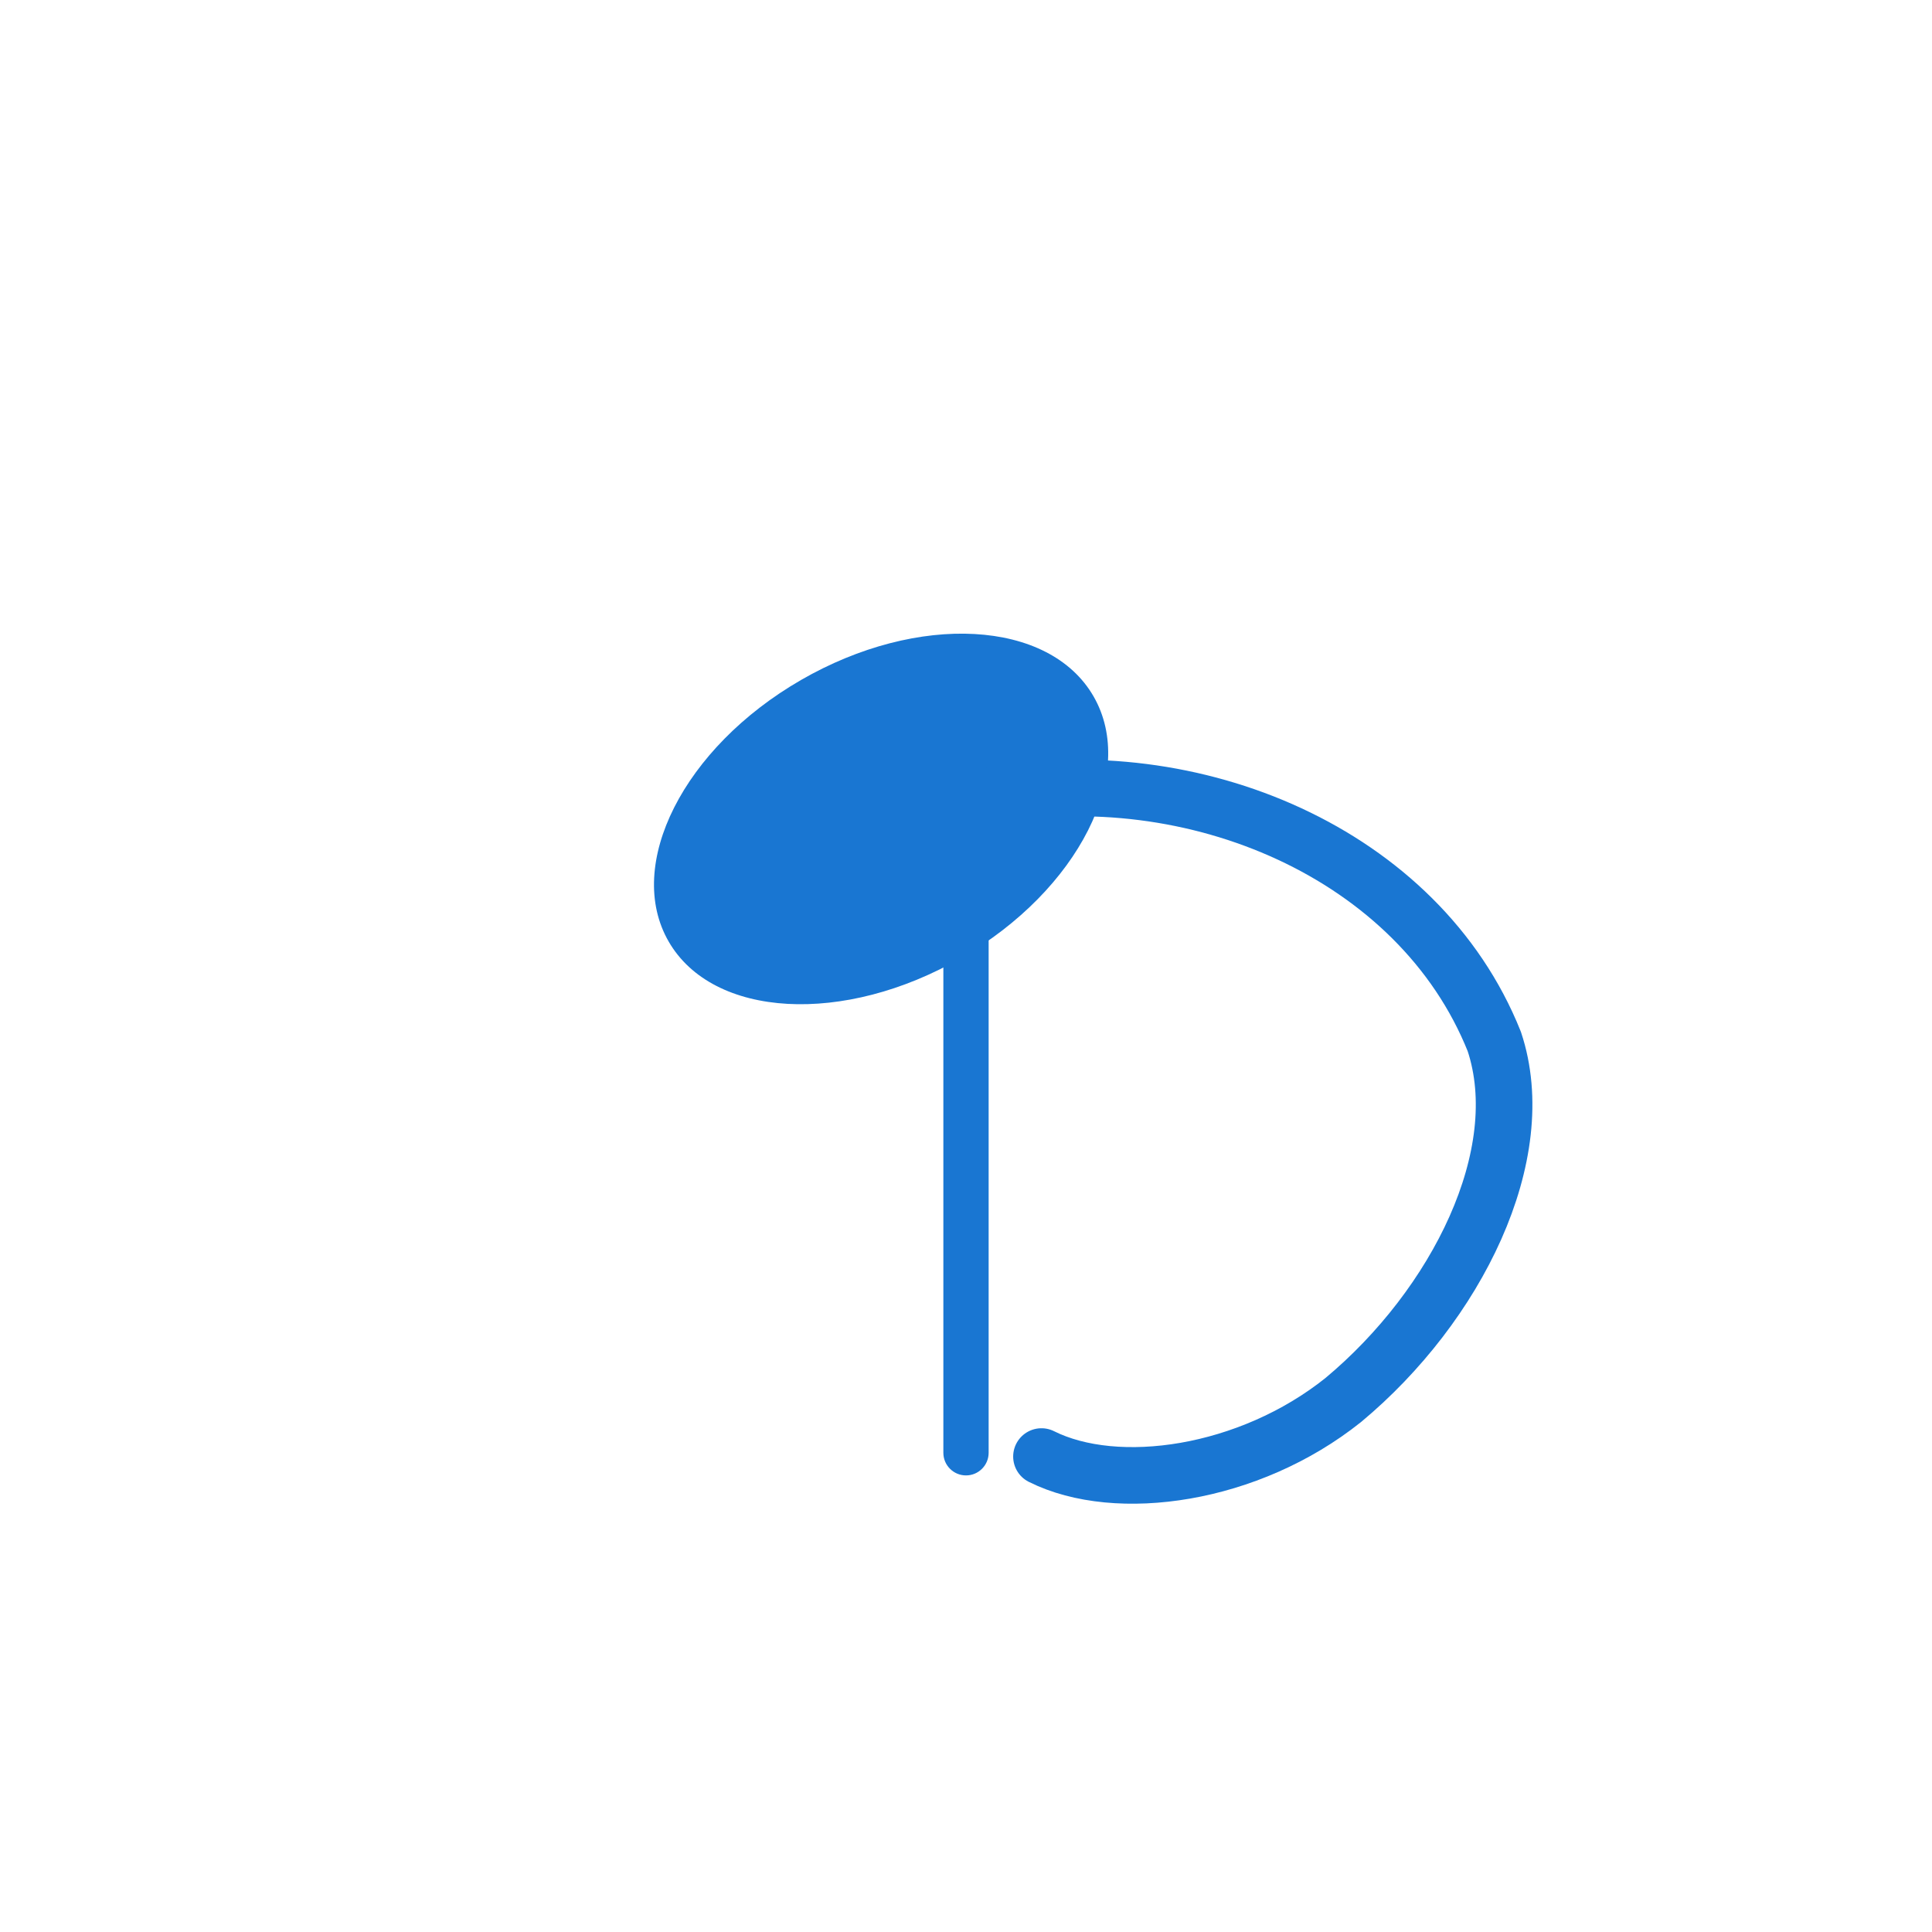
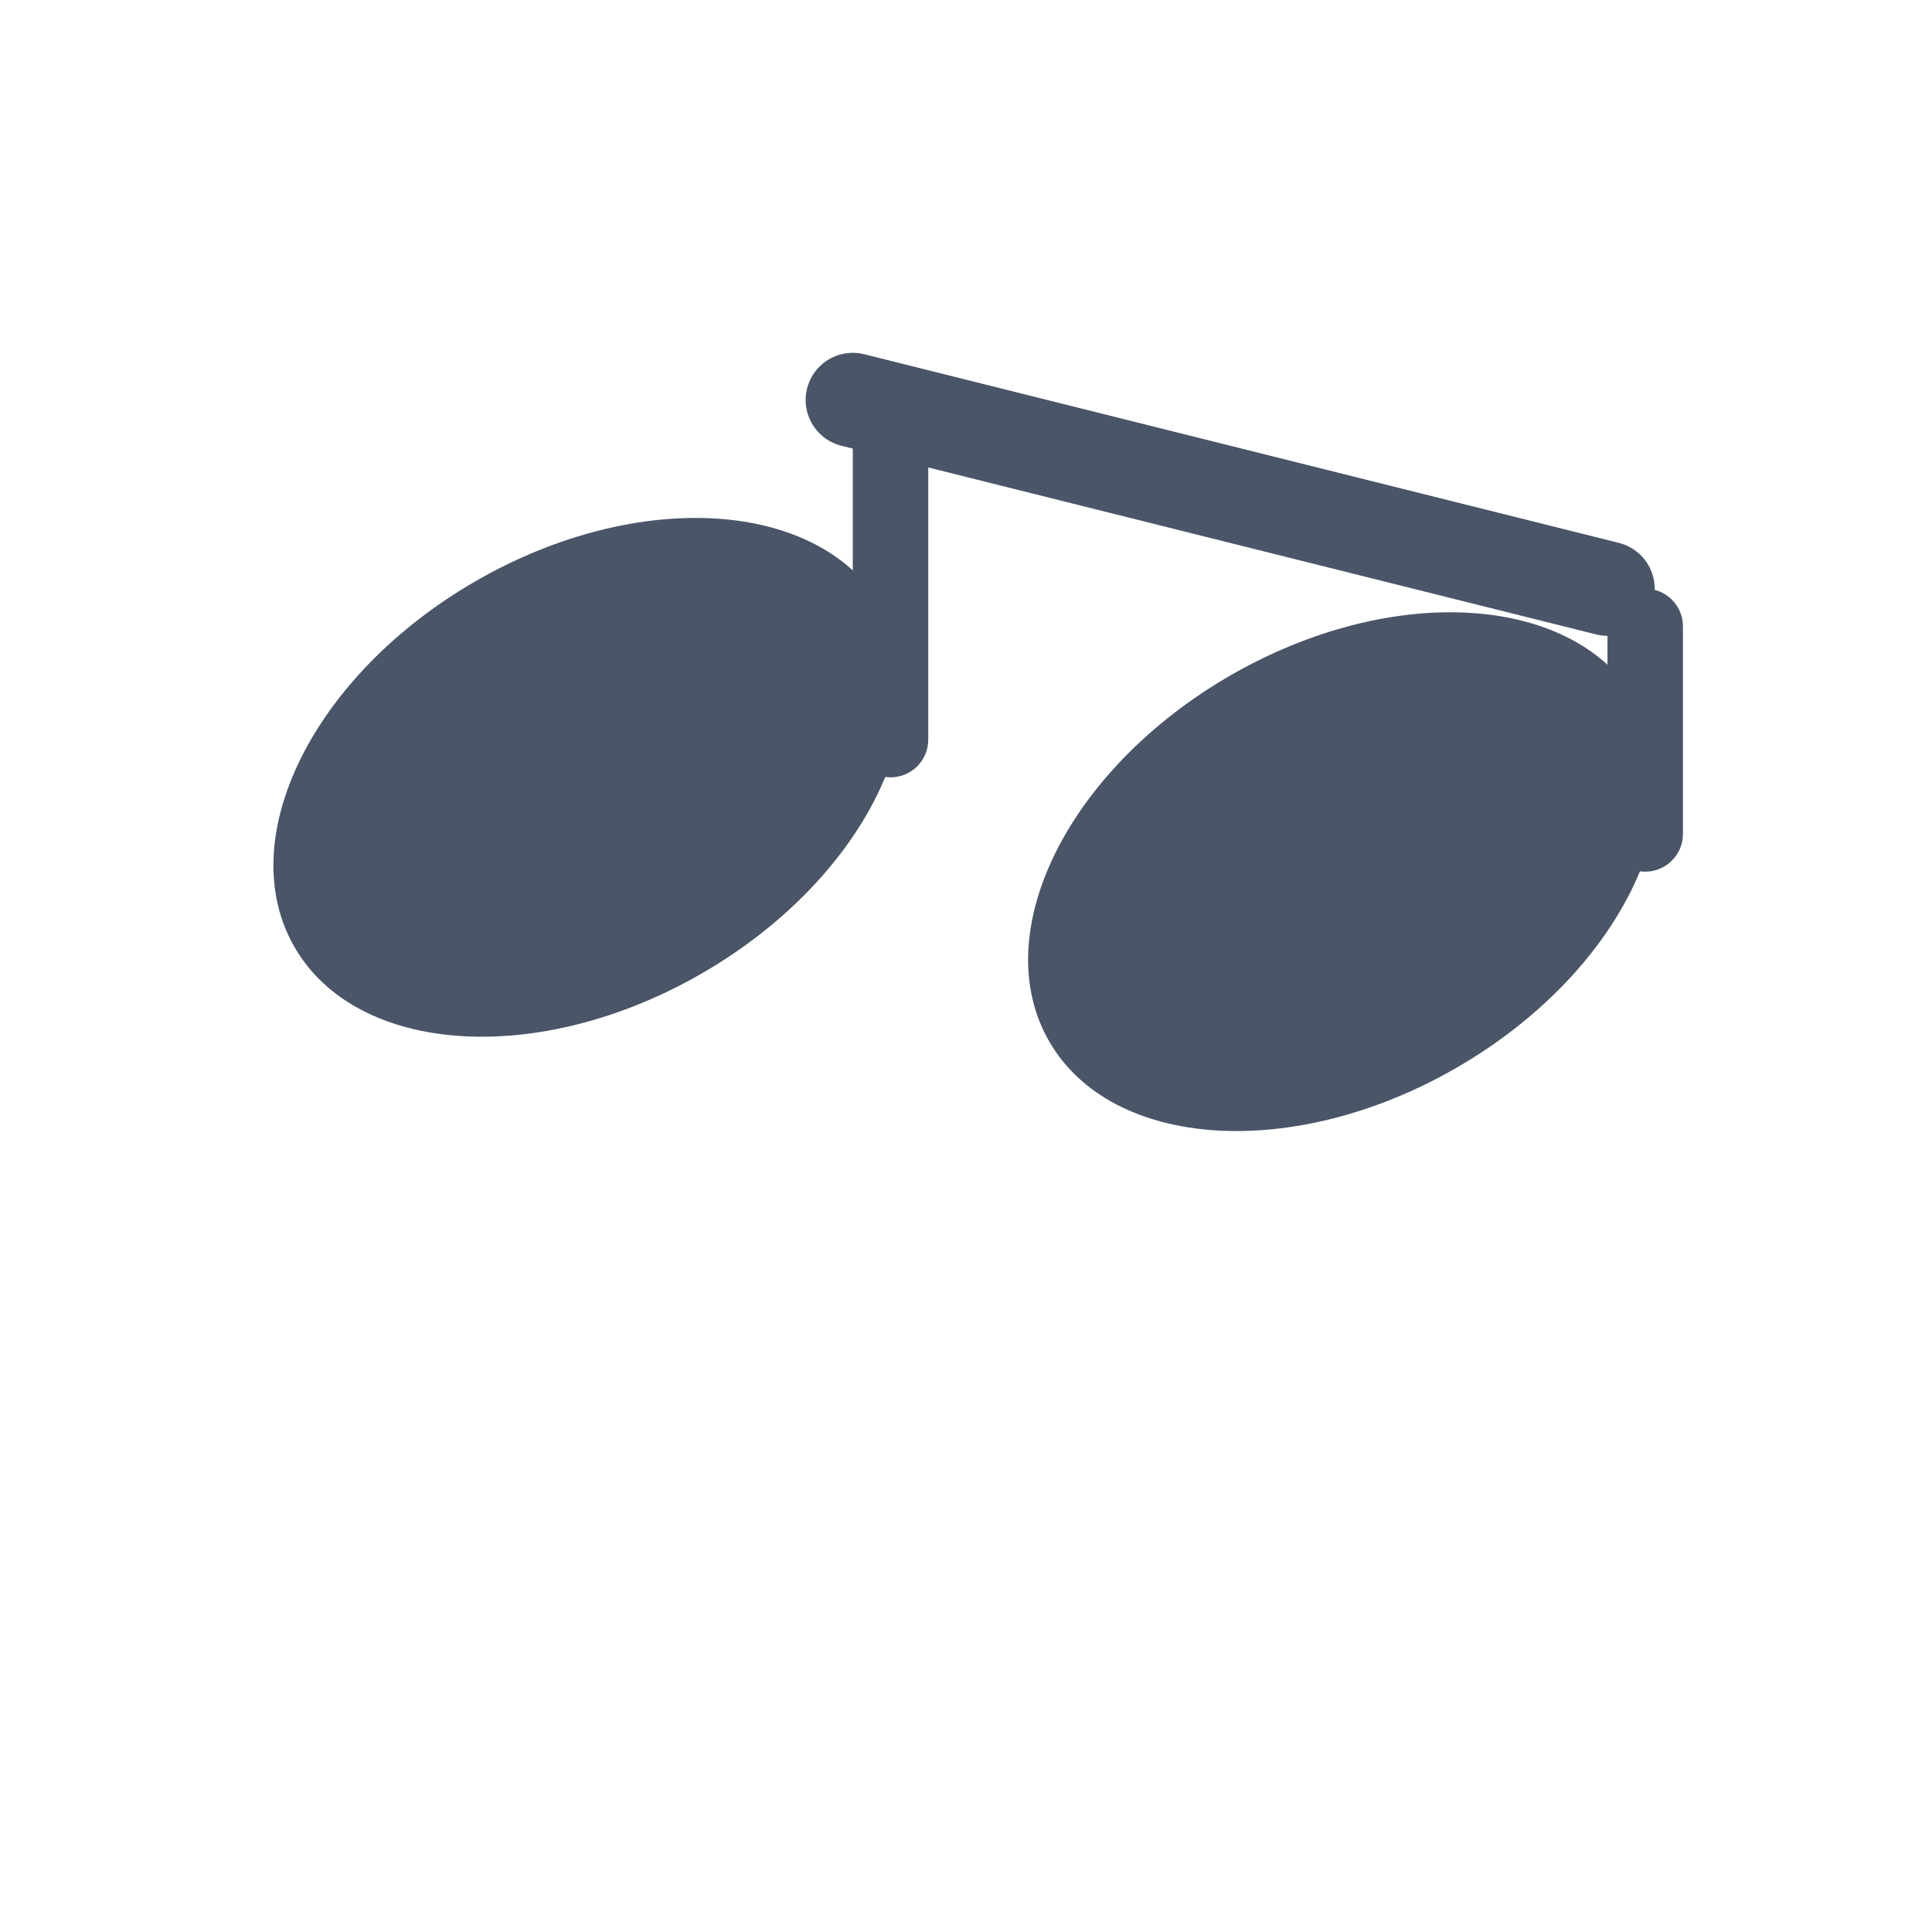
<svg xmlns="http://www.w3.org/2000/svg" width="1024" height="1024" viewBox="0 0 1024 1024">
  <rect width="1024" height="1024" fill="#FFFFFF" />
  <g transform="translate(512, 512)">
-     <ellipse cx="0" cy="-90" rx="130" ry="85" fill="#1976D2" transform="rotate(-30)" />
-     <rect x="-12" y="-90" width="24" height="360" fill="#1976D2" rx="12" />
-     <path d="M 12 -90               C 120 -110, 240 -60, 280 40              C 300 100, 260 180, 200 230              C 150 270, 80 280, 40 260" stroke="#1976D2" stroke-width="30" fill="none" stroke-linecap="round" stroke-linejoin="round" />
+     <g transform="translate(-200, -100)">
+       <ellipse cx="0" cy="0" rx="180" ry="120" fill="#4A5568" transform="rotate(-30 0 0)" />
+       <rect x="140" y="-200" width="40" height="200" fill="#4A5568" rx="20" />
+     </g>
+     <g transform="translate(200, -50)">
+       <ellipse cx="0" cy="0" rx="180" ry="120" fill="#4A5568" transform="rotate(-30 0 0)" />
+       <rect x="140" y="-150" width="40" height="150" fill="#4A5568" rx="20" />
+     </g>
+     <line x1="-60" y1="-300" x2="340" y2="-200" stroke="#4A5568" stroke-width="50" stroke-linecap="round" />
  </g>
</svg>
